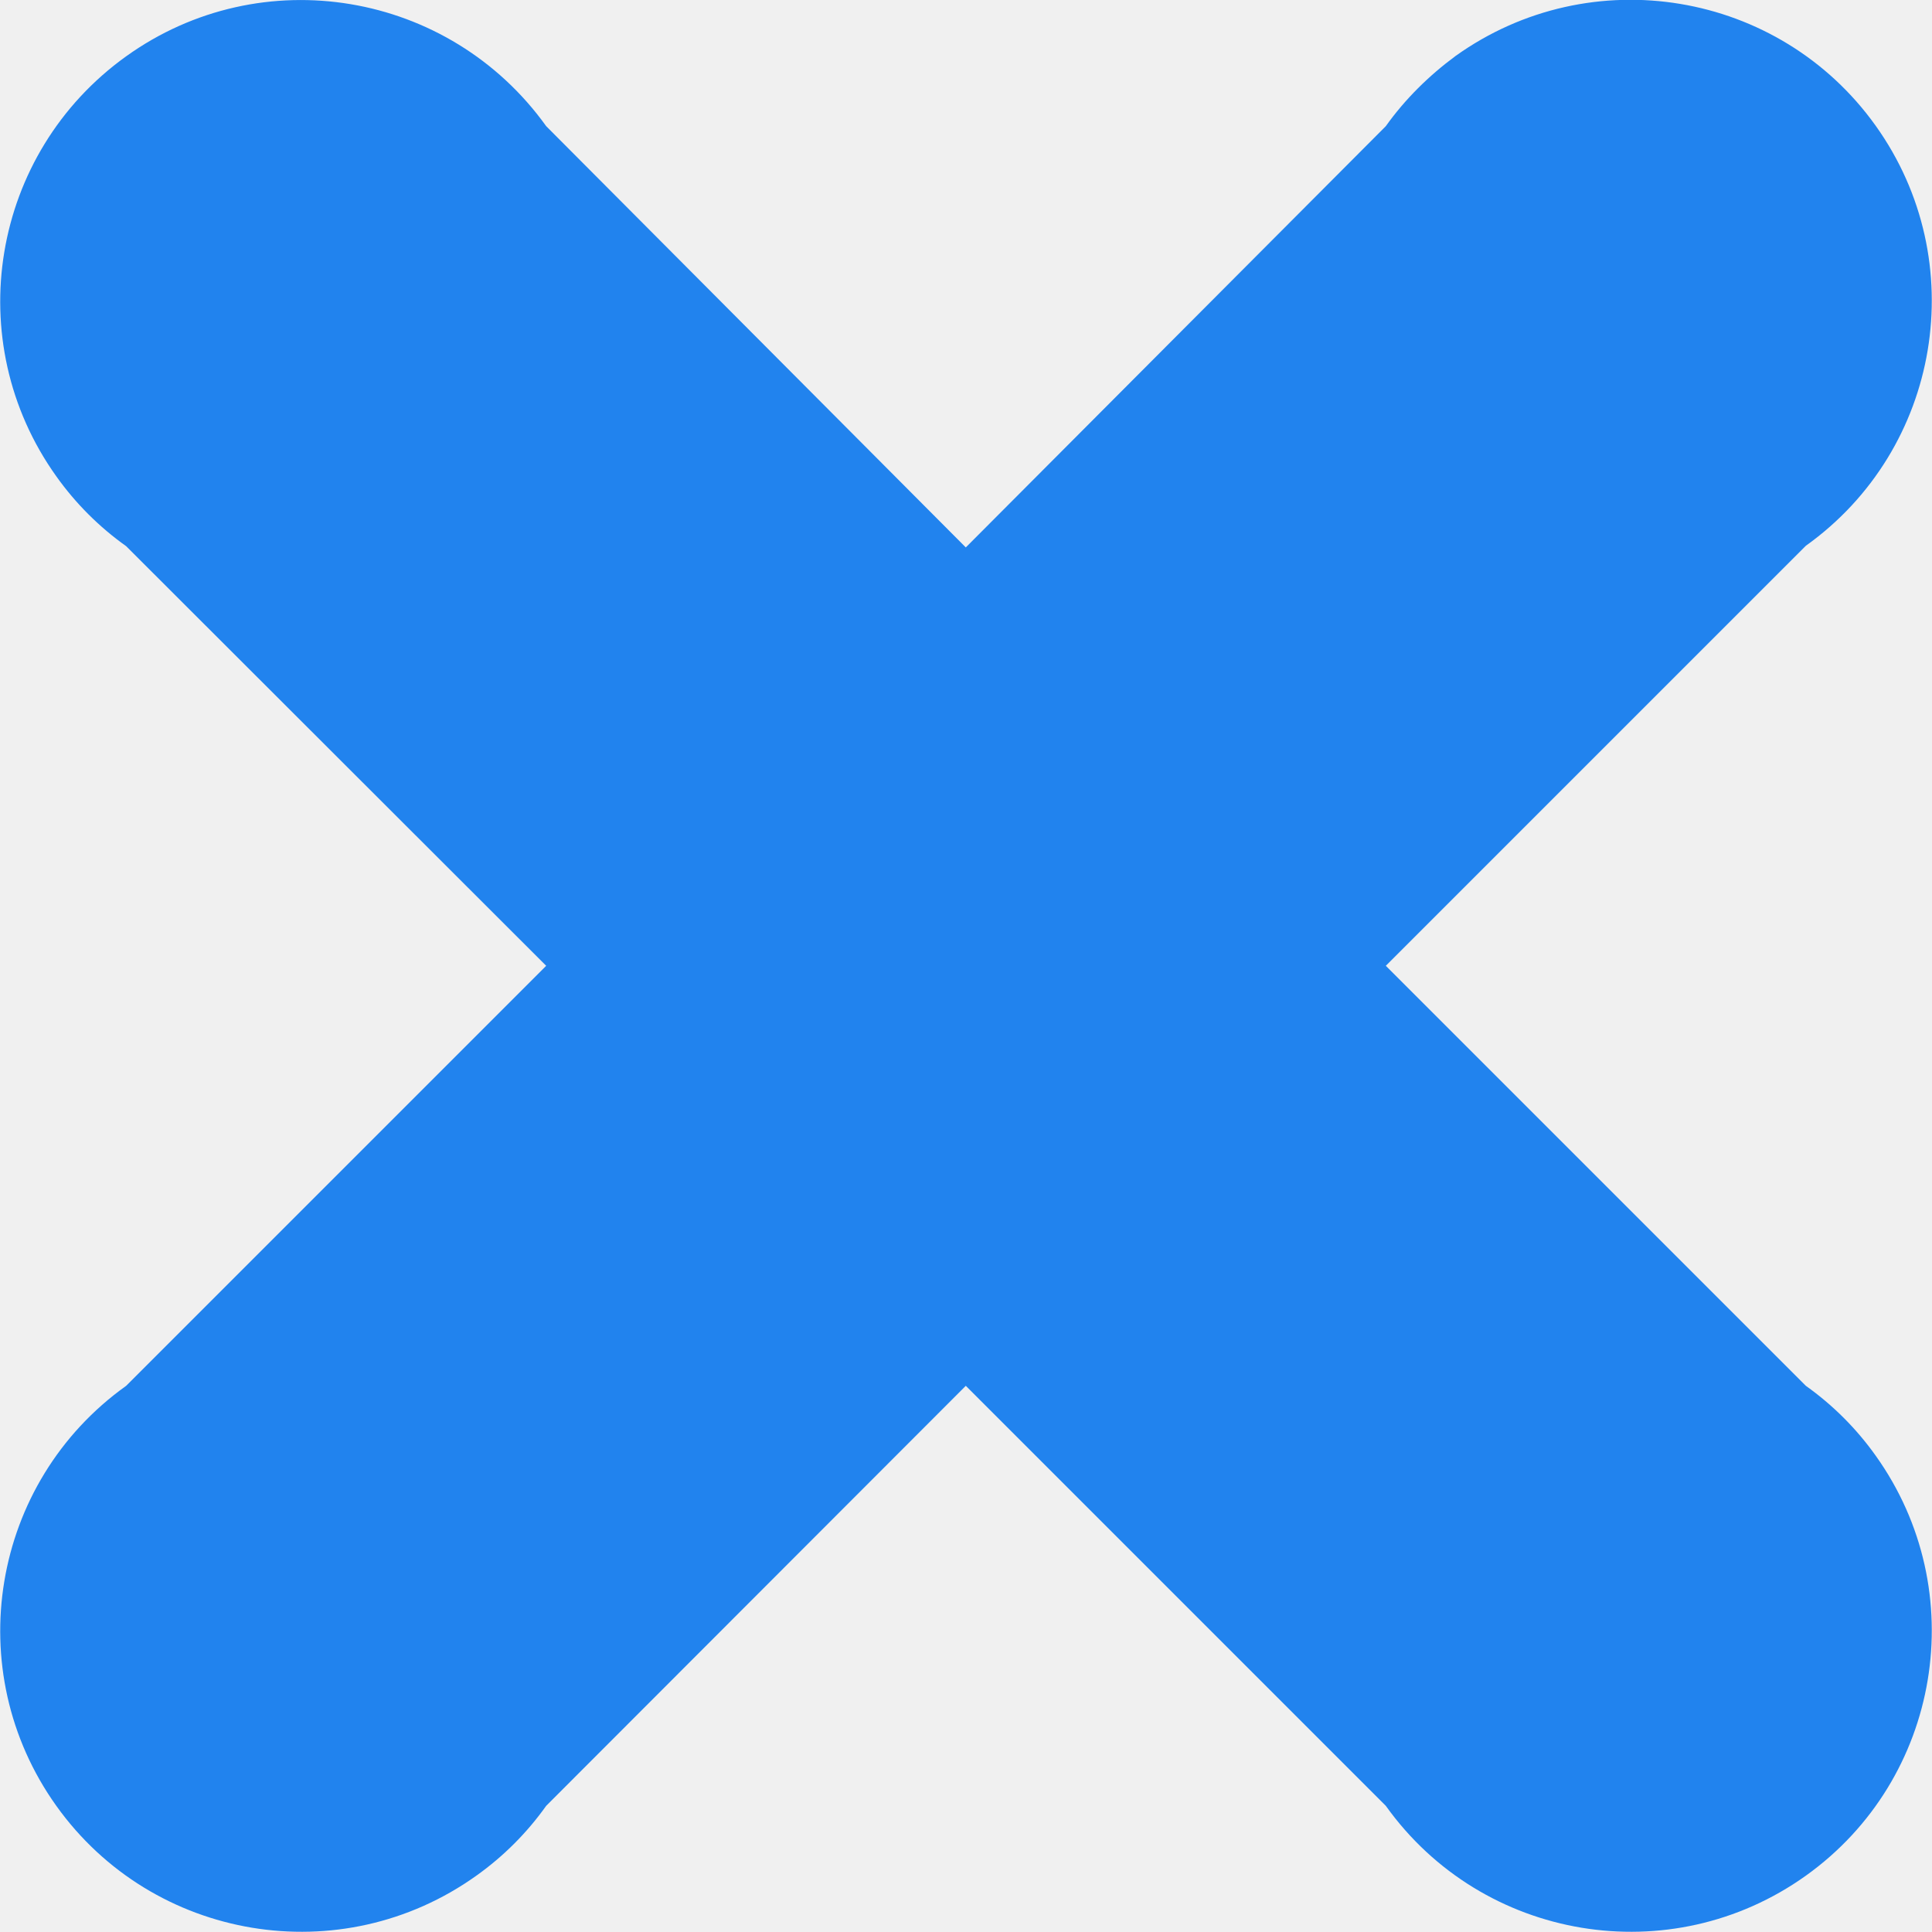
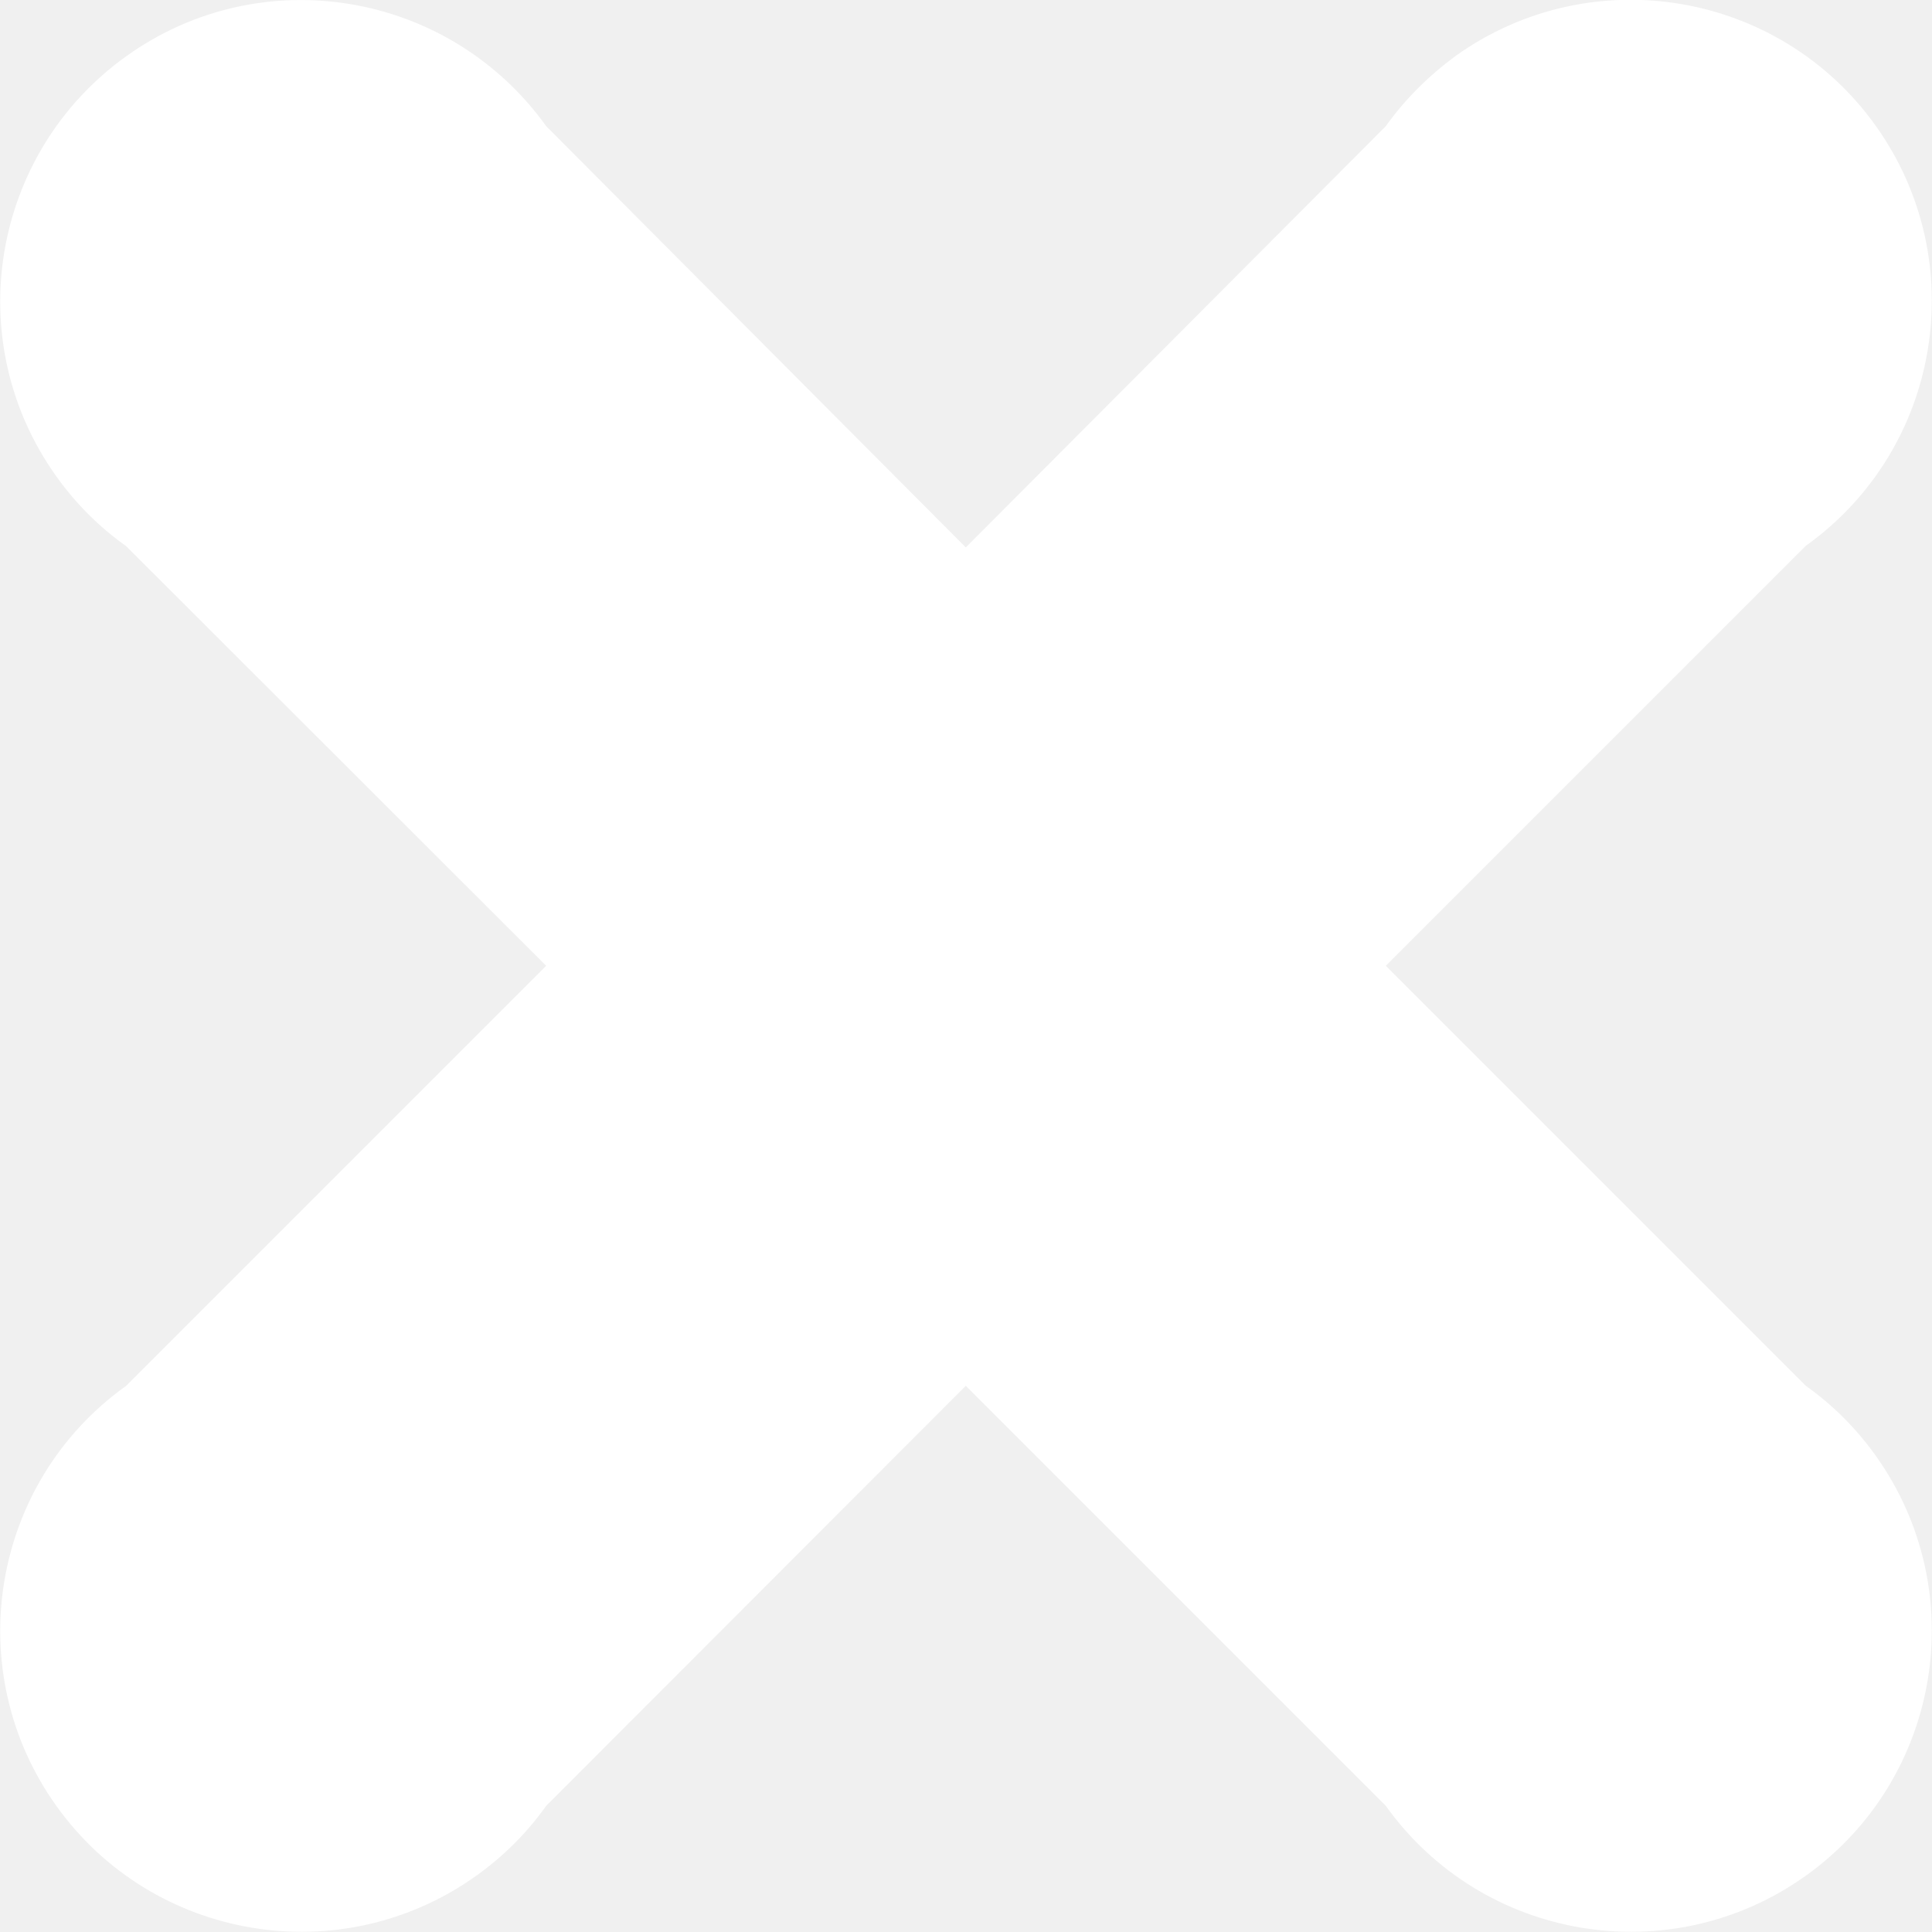
<svg xmlns="http://www.w3.org/2000/svg" version="1.1" id="Capa_1" x="0px" y="0px" viewBox="0 0 470.1 470.1" style="enable-background:new 0 0 470.1 470.1;" xml:space="preserve">
  <style type="text/css">
- 	.st0{fill:#2183EE;}
+ 	.st0{fill:#FFFFFF;}
</style>
  <g id="web">
    <g id="clse">
-       <path id="clse-2" class="st0" d="M337.2,30.7L235,133.2L132.9,30.7C109.3-2.2,63.6-9.9,30.7,13.7s-40.5,69.3-17,102.2    c4.7,6.6,10.4,12.3,17,17L132.9,235L30.7,337.2c-32.9,23.5-40.5,69.3-17,102.2c23.5,32.9,69.3,40.5,102.2,17    c6.6-4.7,12.3-10.4,17-17L235,337.2l102.2,102.2c23.5,32.9,69.3,40.5,102.2,17c32.9-23.5,40.5-69.3,17-102.2    c-4.7-6.6-10.4-12.3-17-17L337.2,235l102.2-102.2c32.9-23.5,40.5-69.3,17-102.2c-23.5-32.9-69.3-40.5-102.2-17    C347.7,18.4,341.9,24.1,337.2,30.7z" />
+       <path id="clse-2" class="st0" d="M337.2,30.7L235,133.2L132.9,30.7C109.3-2.2,63.6-9.9,30.7,13.7S-9.8,83,13.7,115.9    c4.7,6.6,10.4,12.3,17,17L132.9,235L30.7,337.2c-32.9,23.5-40.5,69.3-17,102.2s69.3,40.5,102.2,17c6.6-4.7,12.3-10.4,17-17    L235,337.2l102.2,102.2c23.5,32.9,69.3,40.5,102.2,17s40.5-69.3,17-102.2c-4.7-6.6-10.4-12.3-17-17L337.2,235l102.2-102.2    c32.9-23.5,40.5-69.3,17-102.2s-69.3-40.5-102.2-17C347.7,18.4,341.9,24.1,337.2,30.7z" />
    </g>
  </g>
</svg>
